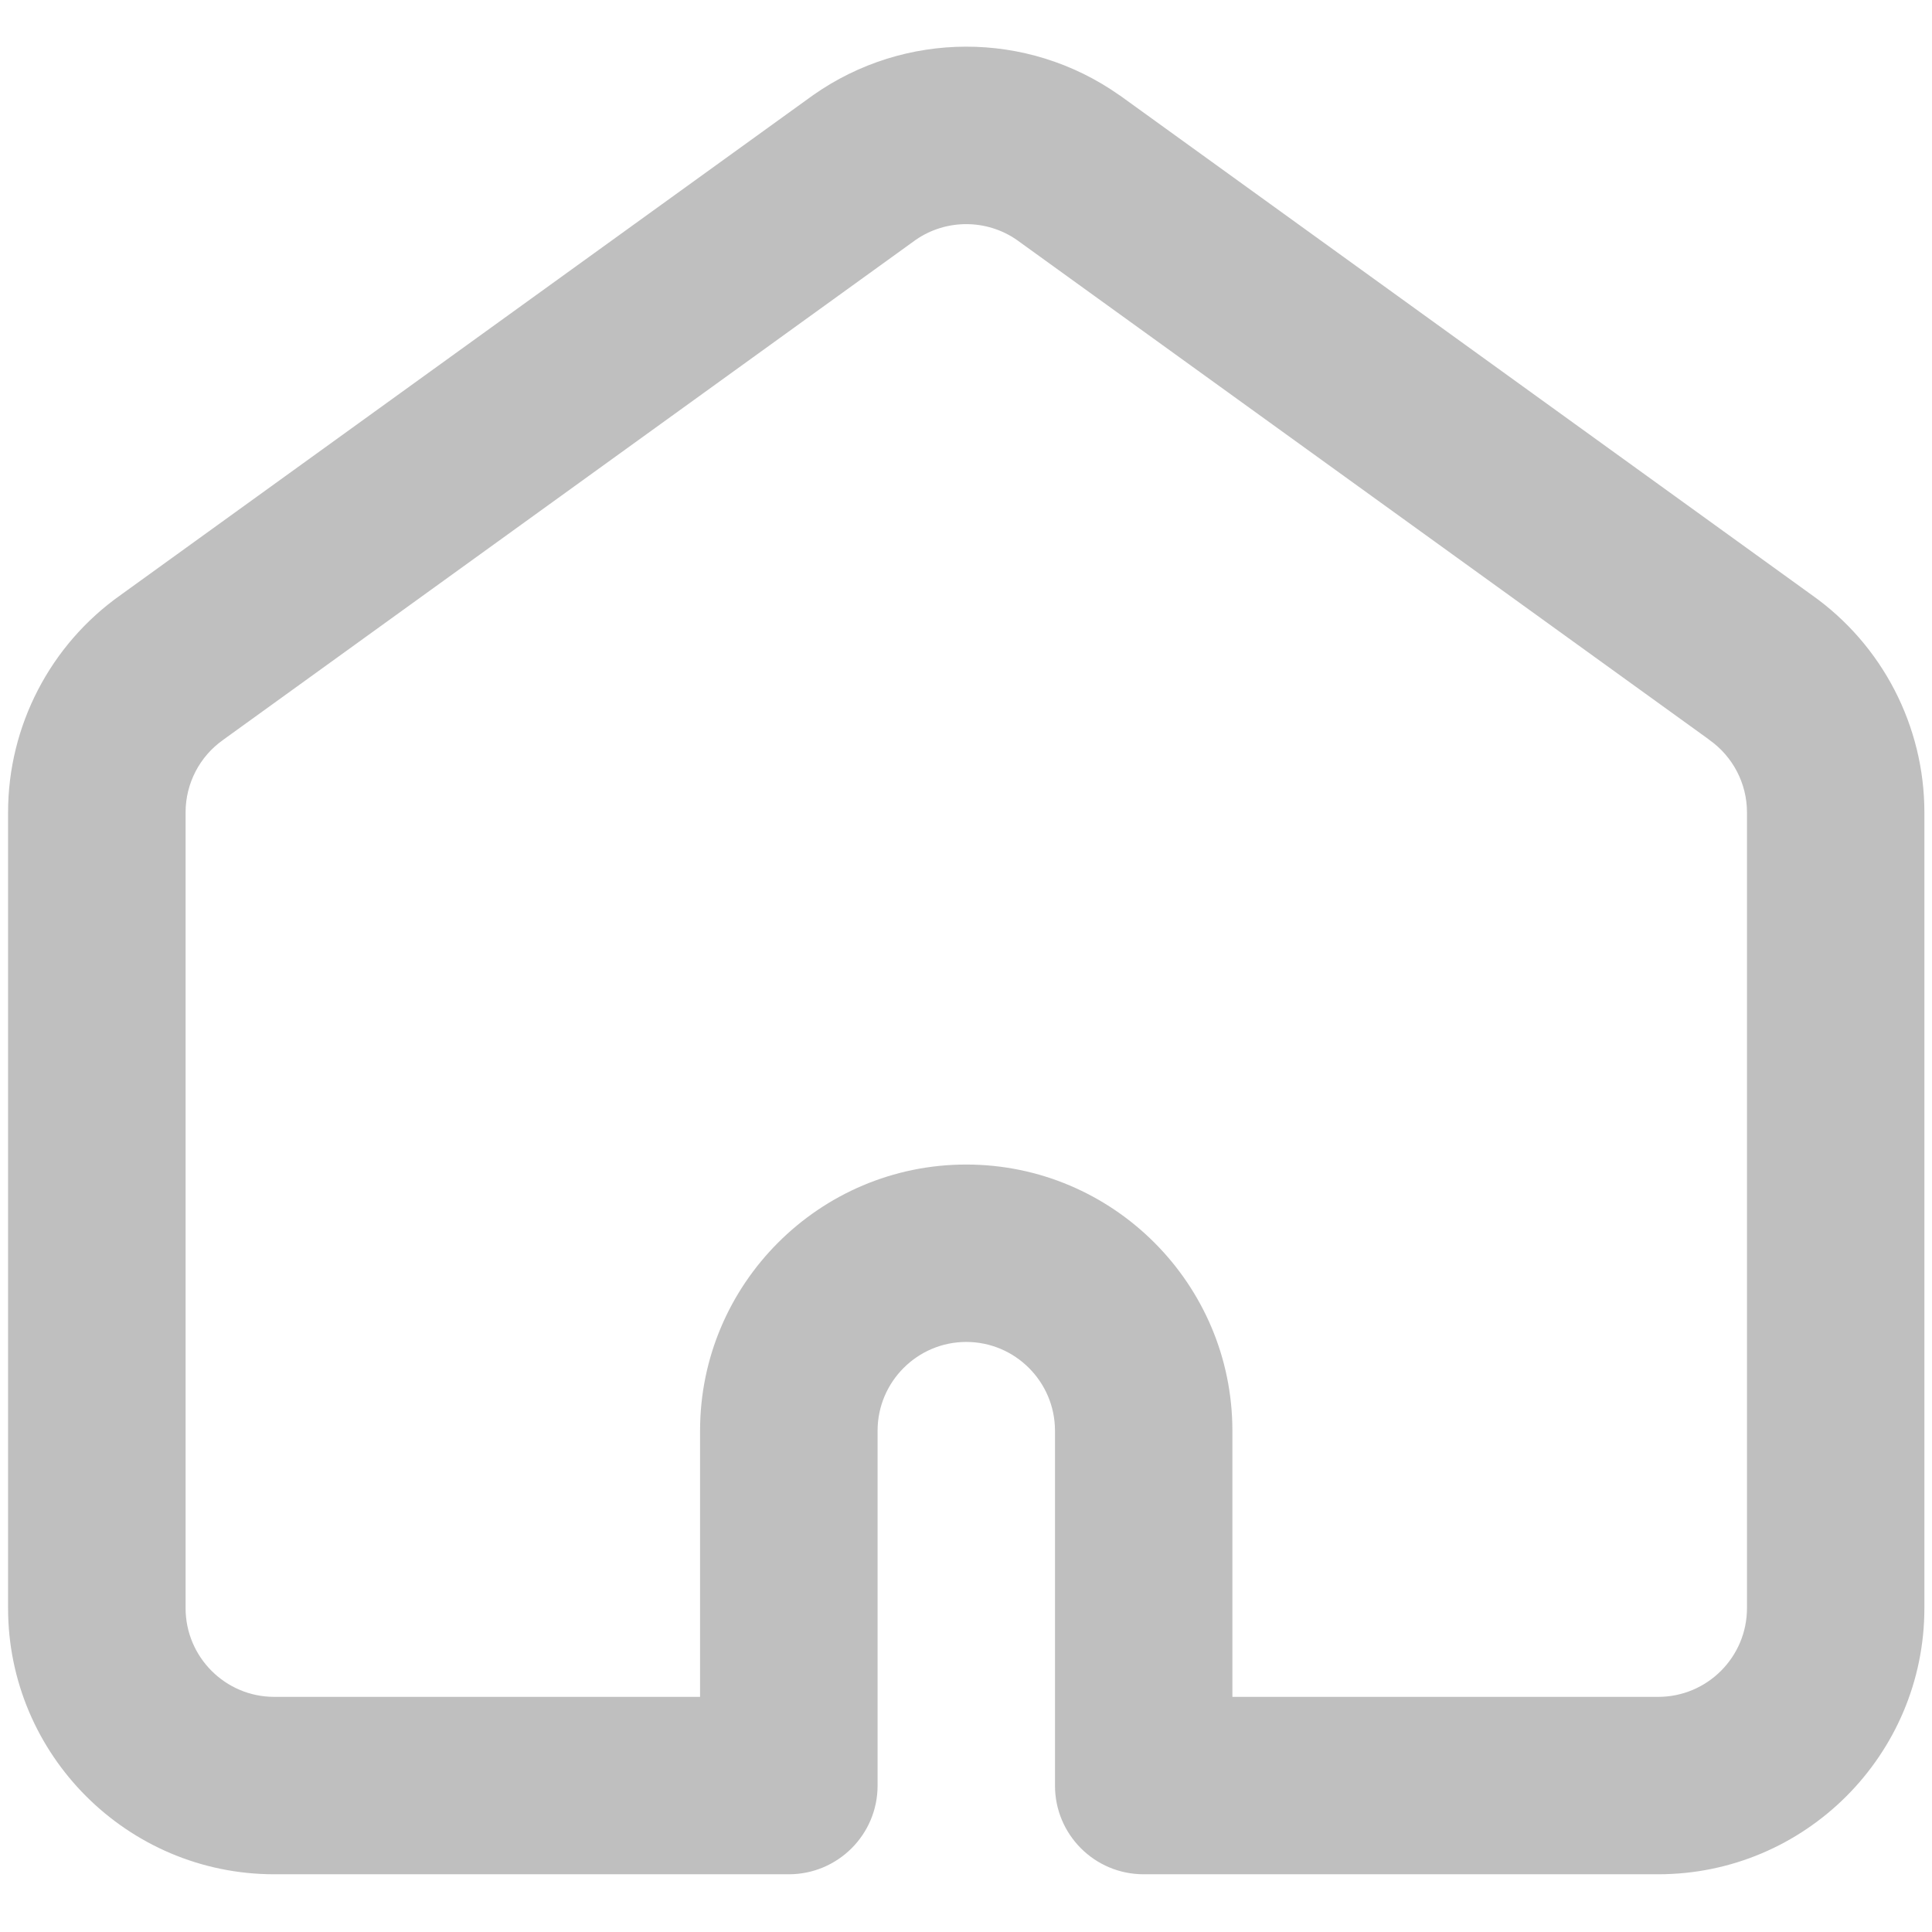
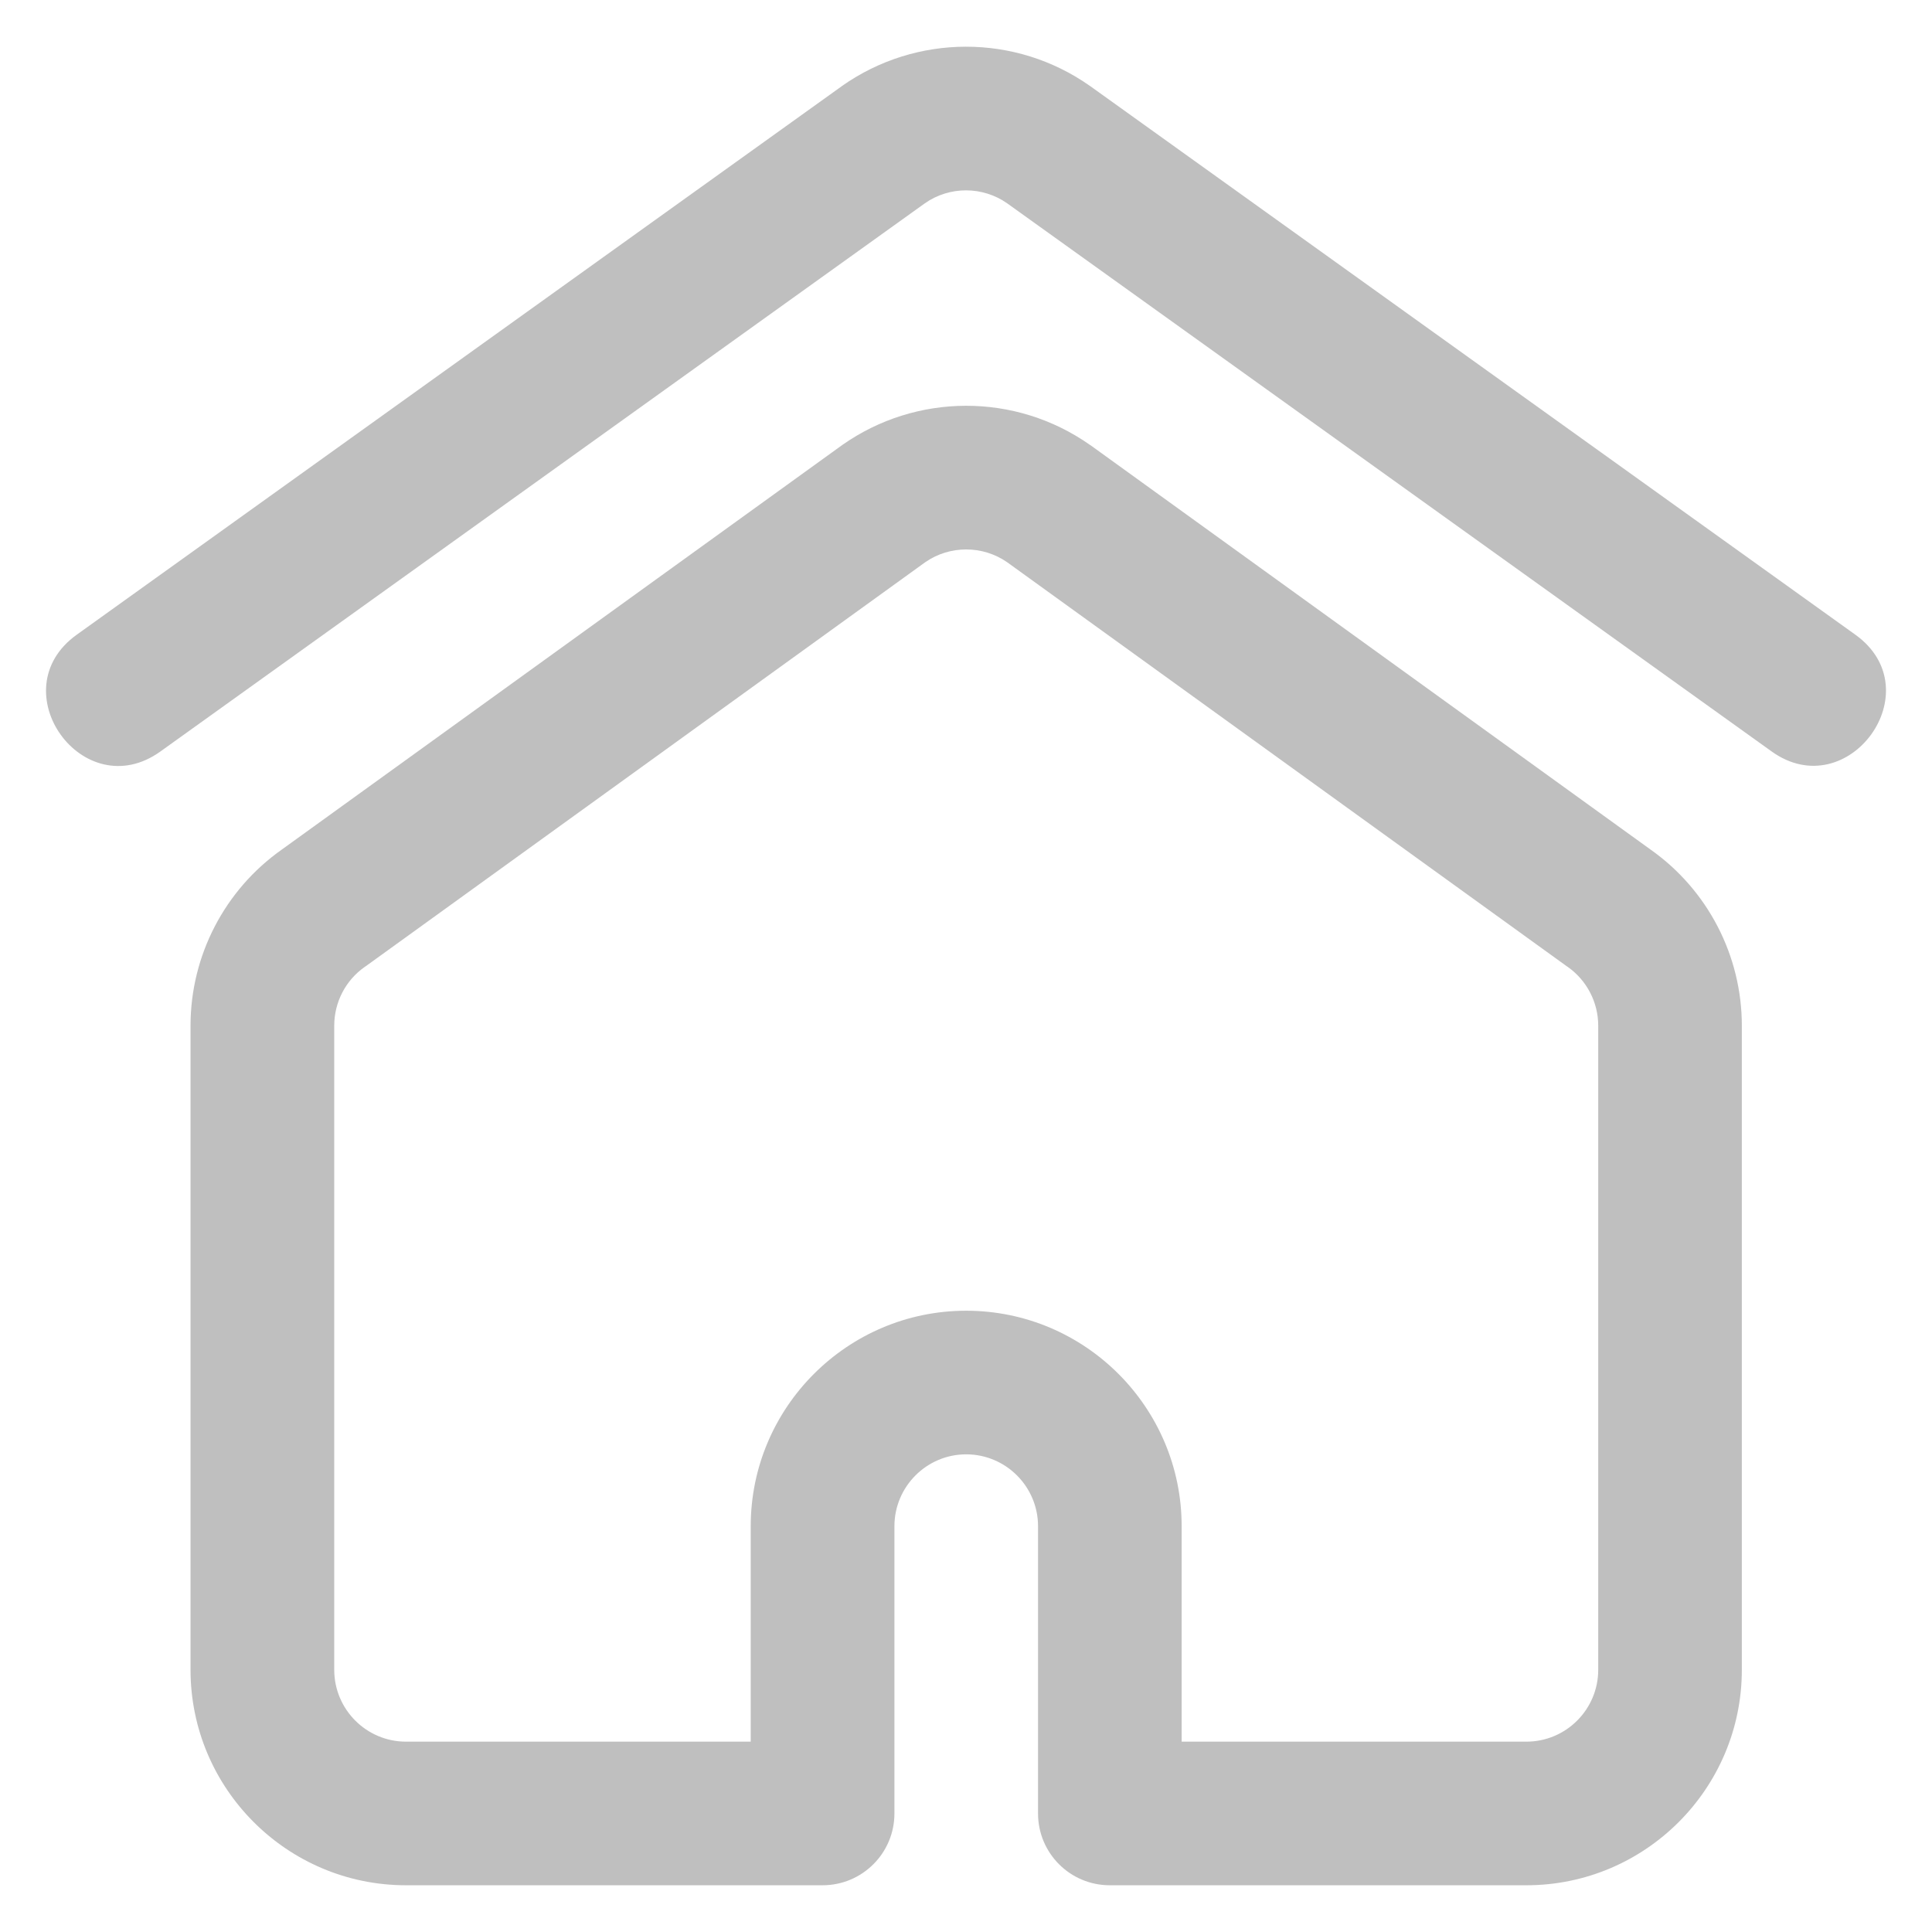
- <svg xmlns="http://www.w3.org/2000/svg" width="17" height="17" viewBox="0 0 17 17" fill="none">
-   <path d="M14.591 16.492H10.063C9.632 16.492 9.283 16.143 9.283 15.712V12.589C9.283 12.159 8.933 11.808 8.502 11.808C8.072 11.808 7.722 12.159 7.722 12.589V15.712C7.722 16.143 7.372 16.492 6.941 16.492H2.413C1.122 16.492 0.071 15.442 0.071 14.15V7.148C0.071 6.389 0.441 5.674 1.061 5.236L7.148 0.842C7.15 0.84 7.153 0.839 7.155 0.837C7.958 0.272 9.037 0.265 9.849 0.837C9.852 0.839 9.854 0.84 9.857 0.842L15.943 5.236C16.563 5.674 16.933 6.389 16.933 7.148V14.15C16.933 15.442 15.883 16.492 14.591 16.492ZM10.844 14.931H14.591C15.022 14.931 15.372 14.581 15.372 14.15V7.148C15.372 6.895 15.248 6.656 15.04 6.51C15.038 6.508 15.036 6.506 15.033 6.504L8.947 2.111C8.682 1.927 8.325 1.925 8.057 2.111L1.972 6.504C1.969 6.506 1.966 6.508 1.964 6.51C1.756 6.656 1.633 6.895 1.633 7.148V14.15C1.633 14.581 1.983 14.931 2.413 14.931H6.16V12.589C6.16 11.298 7.211 10.247 8.502 10.247C9.794 10.247 10.844 11.298 10.844 12.589V14.931Z" fill="#BFBFBF" />
+ <svg xmlns="http://www.w3.org/2000/svg" width="21" height="21" viewBox="0 0 21 21" fill="none">
+   <path d="M19.257 8.168L10.946 2.209C10.681 2.024 10.323 2.021 10.054 2.209L1.744 8.168C0.905 8.77 -0.006 7.502 0.834 6.899L9.148 0.938C9.15 0.937 9.151 0.935 9.153 0.934C9.956 0.369 11.035 0.362 11.847 0.934C11.849 0.935 11.851 0.937 11.853 0.938L20.167 6.899C21.008 7.503 20.088 8.764 19.257 8.168Z" fill="#BFBFBF" />
+   <path d="M16.591 20.492H12.063C11.632 20.492 11.283 20.143 11.283 19.712V16.589C11.283 16.159 10.933 15.808 10.502 15.808C10.072 15.808 9.722 16.159 9.722 16.589V19.712C9.722 20.143 9.372 20.492 8.941 20.492H4.413C3.122 20.492 2.071 19.442 2.071 18.15V11.148C2.071 10.389 2.441 9.674 3.061 9.236L9.148 4.842C9.15 4.84 9.153 4.839 9.155 4.837C9.958 4.272 11.037 4.265 11.849 4.837C11.852 4.839 11.854 4.84 11.857 4.842L17.943 9.236C18.563 9.674 18.933 10.389 18.933 11.148V18.15C18.933 19.442 17.883 20.492 16.591 20.492ZM12.844 18.931H16.591C17.022 18.931 17.372 18.581 17.372 18.15V11.148C17.372 10.895 17.248 10.656 17.041 10.51C17.038 10.508 17.035 10.506 17.033 10.505L10.947 6.111C10.682 5.927 10.325 5.925 10.057 6.111L3.972 10.505C3.969 10.506 3.966 10.508 3.964 10.51C3.756 10.656 3.633 10.895 3.633 11.148V18.15C3.633 18.581 3.983 18.931 4.413 18.931H8.16V16.589C8.16 15.298 9.211 14.247 10.502 14.247C11.794 14.247 12.844 15.298 12.844 16.589V18.931Z" fill="#BFBFBF" />
</svg>
